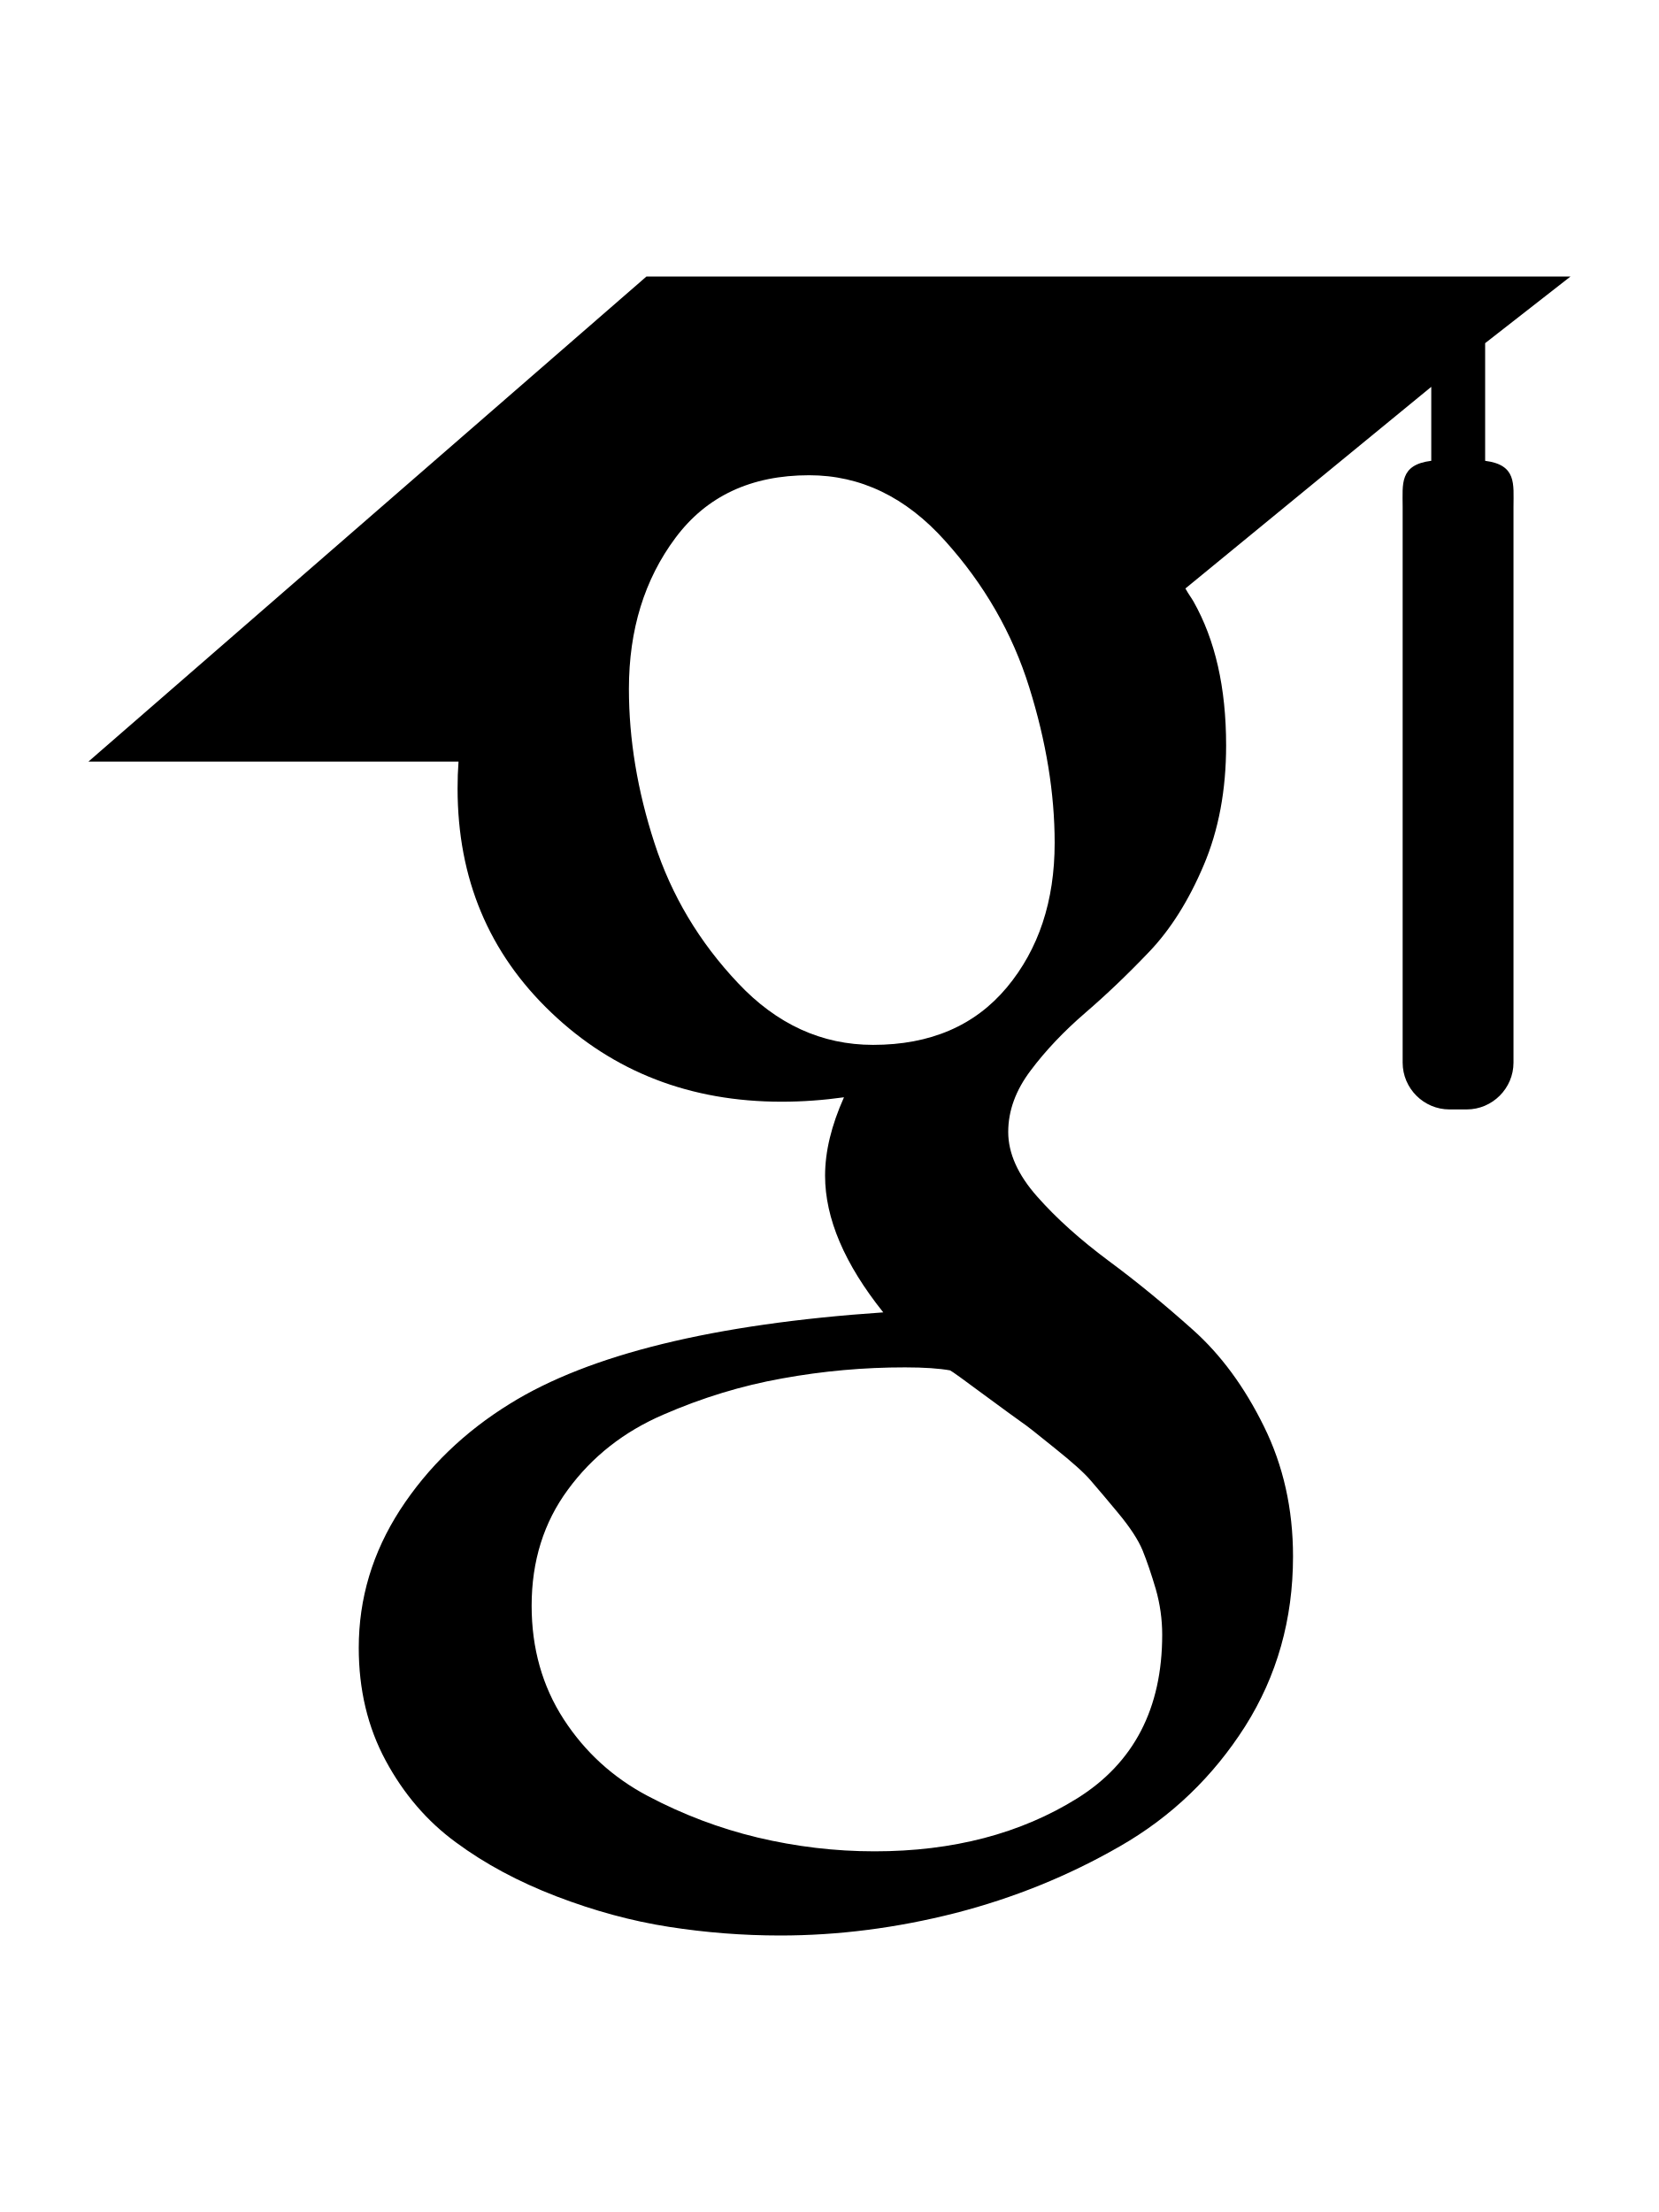
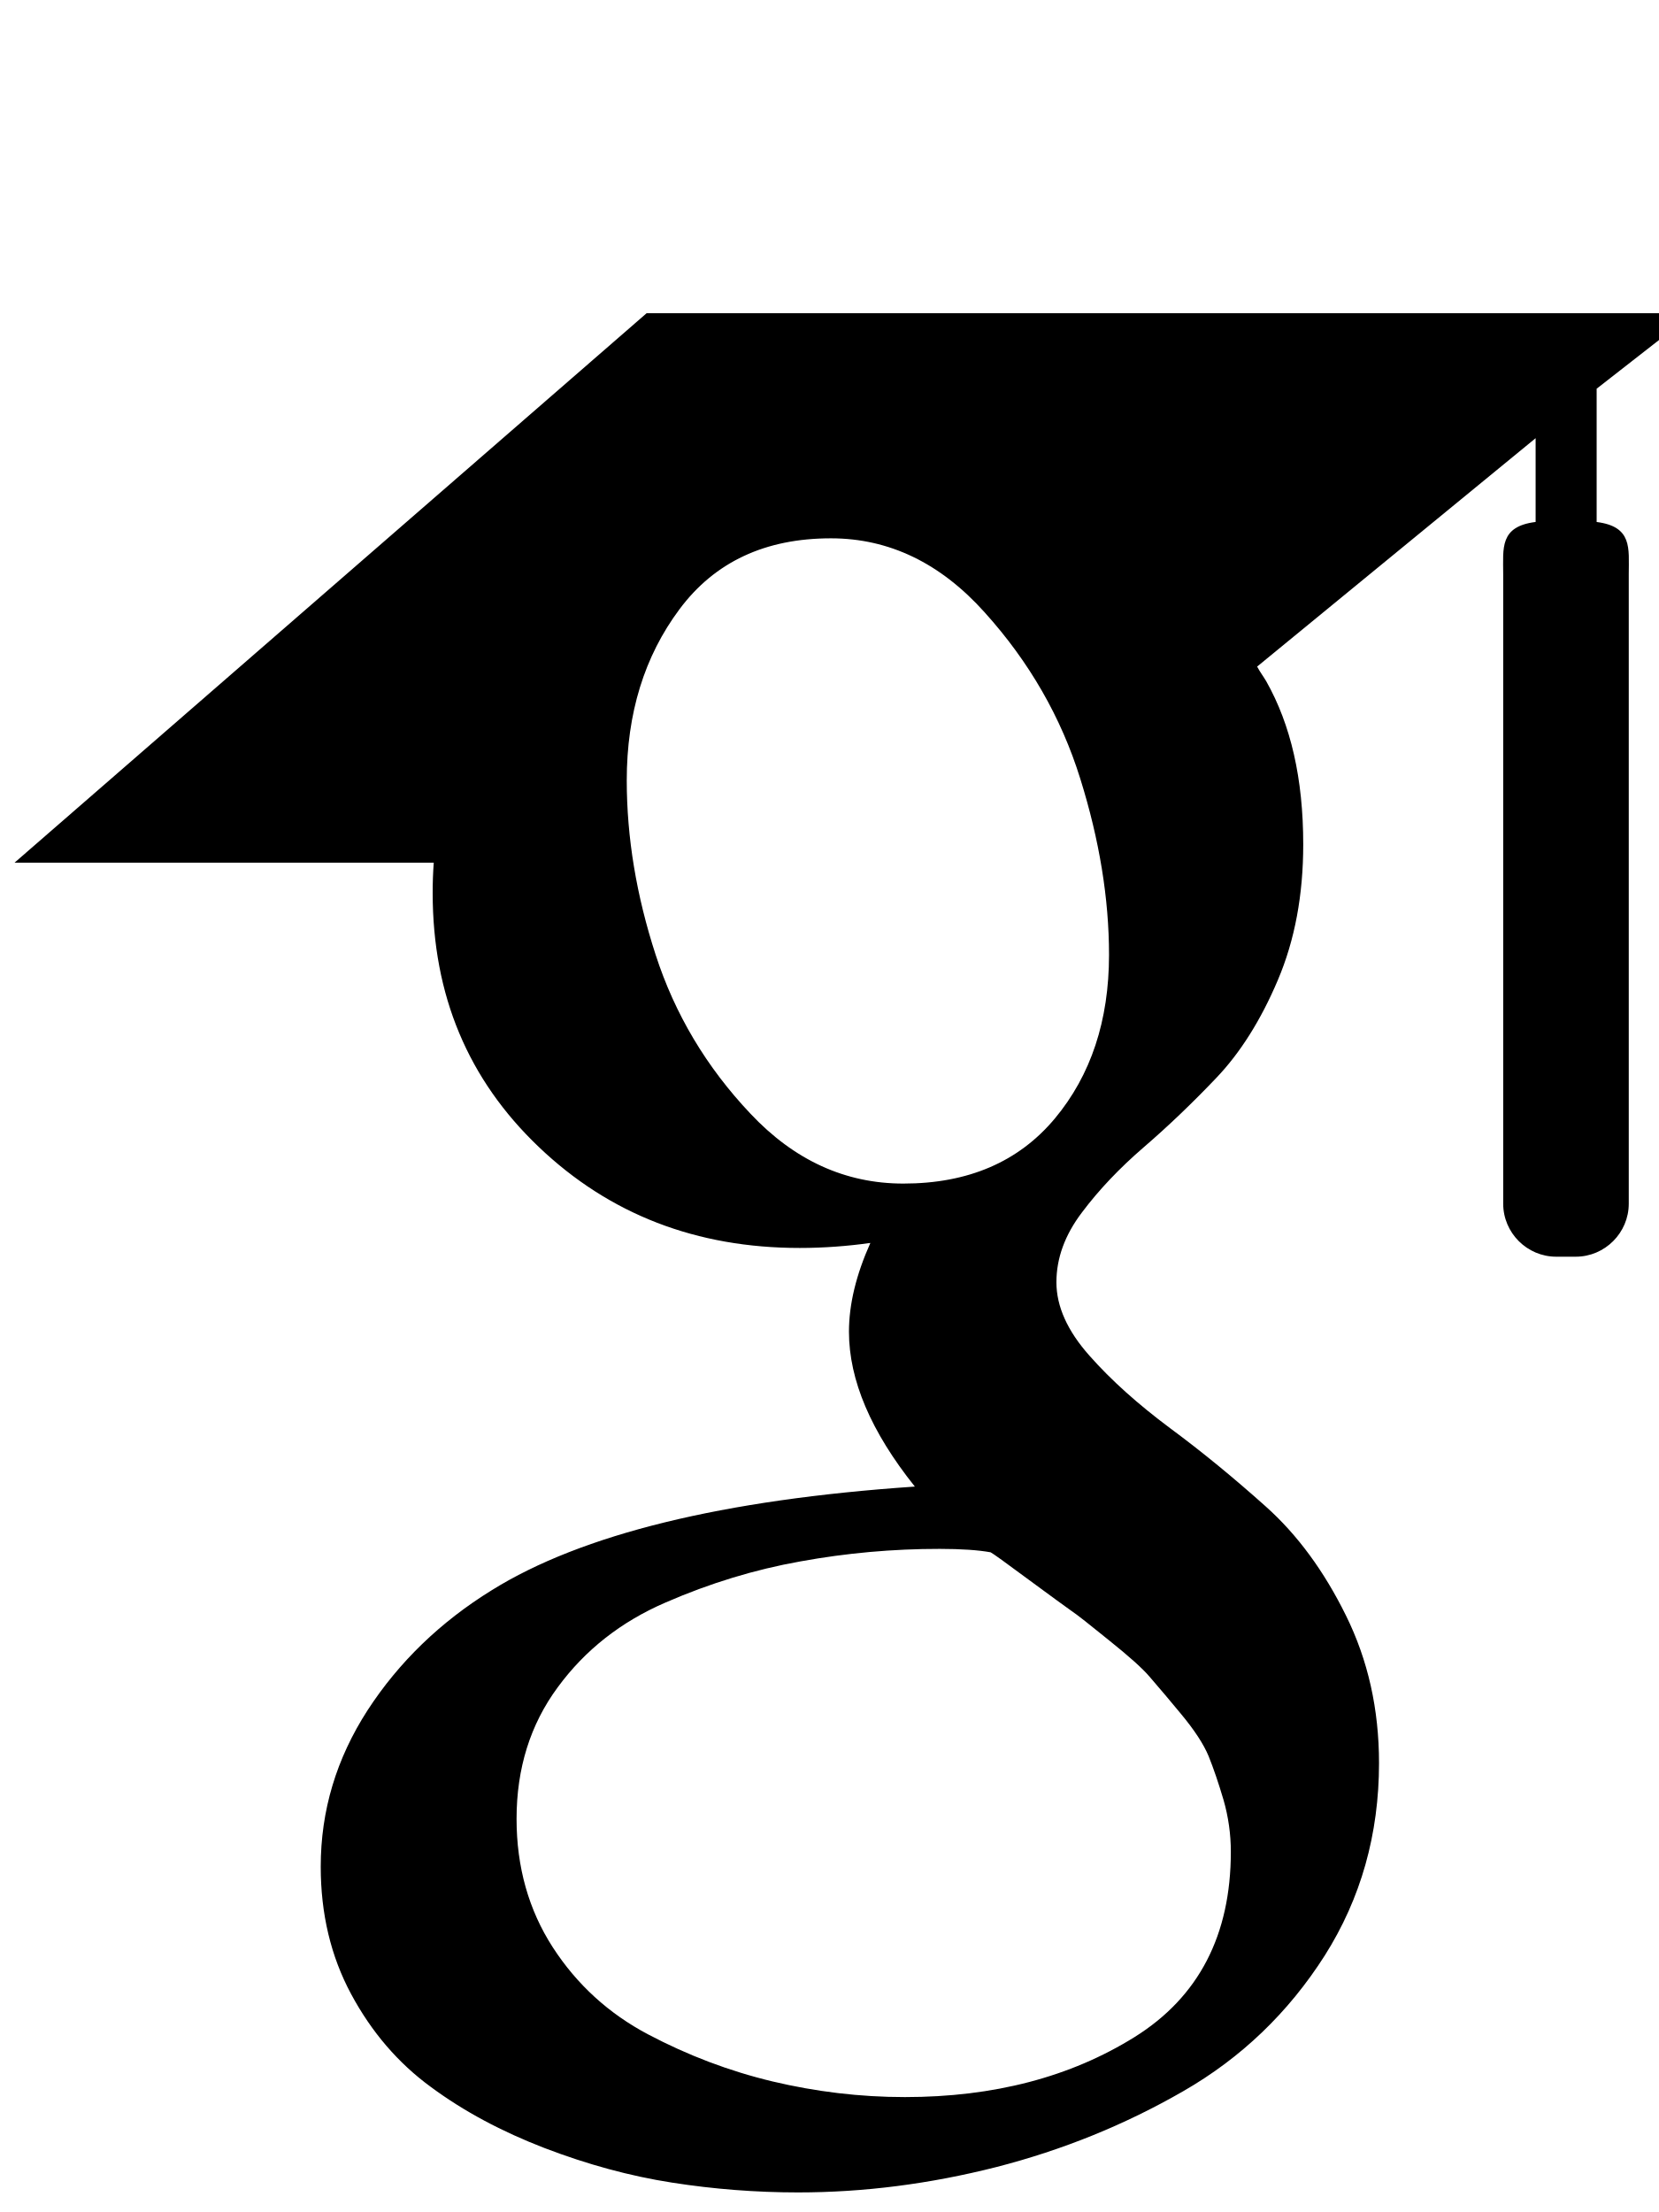
- <svg xmlns="http://www.w3.org/2000/svg" width="0.75em" height="1em" viewBox="0 0 384 512">
+ <svg xmlns="http://www.w3.org/2000/svg" width="0.75em" height="1em" viewBox="25 0 324 452">
  <path fill="currentColor" d="M343.759 106.662V79.43L363.524 64h-213.89L20.476 176.274h85.656a82 82 0 0 0-.219 6.225c0 20.845 7.22 38.087 21.672 51.861c14.453 13.797 32.252 20.648 53.327 20.648c4.923 0 9.75-.368 14.438-1.024c-2.907 6.5-4.374 12.523-4.374 18.142c0 9.875 4.499 20.43 13.467 31.642c-39.234 2.67-68.061 9.732-86.437 21.163c-10.531 6.5-19 14.704-25.39 24.531c-6.391 9.9-9.578 20.515-9.578 31.962c0 9.648 2.062 18.336 6.219 26.062c4.156 7.726 9.578 14.07 16.312 18.984c6.718 4.968 14.469 9.101 23.219 12.469c8.734 3.344 17.406 5.718 26.061 7.062A167 167 0 0 0 180.555 448c13.469 0 26.953-1.734 40.547-5.187c13.562-3.485 26.28-8.642 38.171-15.493c11.86-6.805 21.515-16.086 28.922-27.718c7.39-11.68 11.094-24.805 11.094-39.336c0-11.016-2.25-21.039-6.75-30.14c-4.468-9.073-9.938-16.542-16.452-22.345c-6.501-5.813-13-11.155-19.516-15.968c-6.5-4.845-12-9.75-16.468-14.813c-4.485-5.046-6.735-10.054-6.735-14.984c0-4.921 1.734-9.672 5.216-14.265c3.455-4.61 7.674-9.048 12.61-13.306c4.937-4.25 9.875-8.968 14.796-14.133c4.922-5.147 9.141-11.827 12.61-20.008c3.485-8.18 5.203-17.445 5.203-27.757c0-13.453-2.547-24.46-7.547-33.314c-.594-1.022-1.218-1.803-1.875-3.022l56.907-46.672v17.119c-7.393.93-6.624 5.345-6.624 10.635V245.96c0 5.958 4.875 10.834 10.834 10.834h3.989c5.958 0 10.833-4.875 10.833-10.834V117.293c0-5.277.778-9.688-6.561-10.63m-107.36 222.48c1.14.75 3.704 2.78 7.718 6.038c4.05 3.243 6.797 5.695 8.266 7.414a444 444 0 0 1 6.376 7.547c2.813 3.375 4.718 6.304 5.718 8.734q1.5 3.717 3.047 8.946a38.3 38.3 0 0 1 1.485 10.562c0 17.048-6.564 29.68-19.656 37.859c-13.125 8.18-28.767 12.274-46.938 12.274c-9.187 0-18.203-1.093-27.063-3.196c-8.843-2.116-17.311-5.336-25.39-9.601c-8.078-4.258-14.577-10.204-19.5-17.797c-4.938-7.64-7.407-16.415-7.407-26.25c0-10.32 2.797-19.29 8.422-26.906c5.594-7.625 12.938-13.391 22.032-17.315c9.063-3.946 18.25-6.742 27.562-8.398a158 158 0 0 1 28.438-2.555c4.47 0 7.936.25 10.405.696c.455.219 3.032 2.07 7.735 5.563c4.704 3.462 7.625 5.595 8.75 6.384zm-3.359-100.579c-7.406 8.86-17.734 13.288-30.953 13.288c-11.86 0-22.298-4.764-31.266-14.312c-9-9.523-15.422-20.328-19.344-32.43c-3.937-12.109-5.906-23.984-5.906-35.648q.002-20.54 10.781-34.976c7.187-9.65 17.5-14.485 30.938-14.485c11.875 0 22.374 5.038 31.437 15.157c9.094 10.085 15.61 21.413 19.517 33.968c3.922 12.54 5.873 24.53 5.873 35.984c0 13.446-3.702 24.61-11.076 33.454z" />
</svg>
